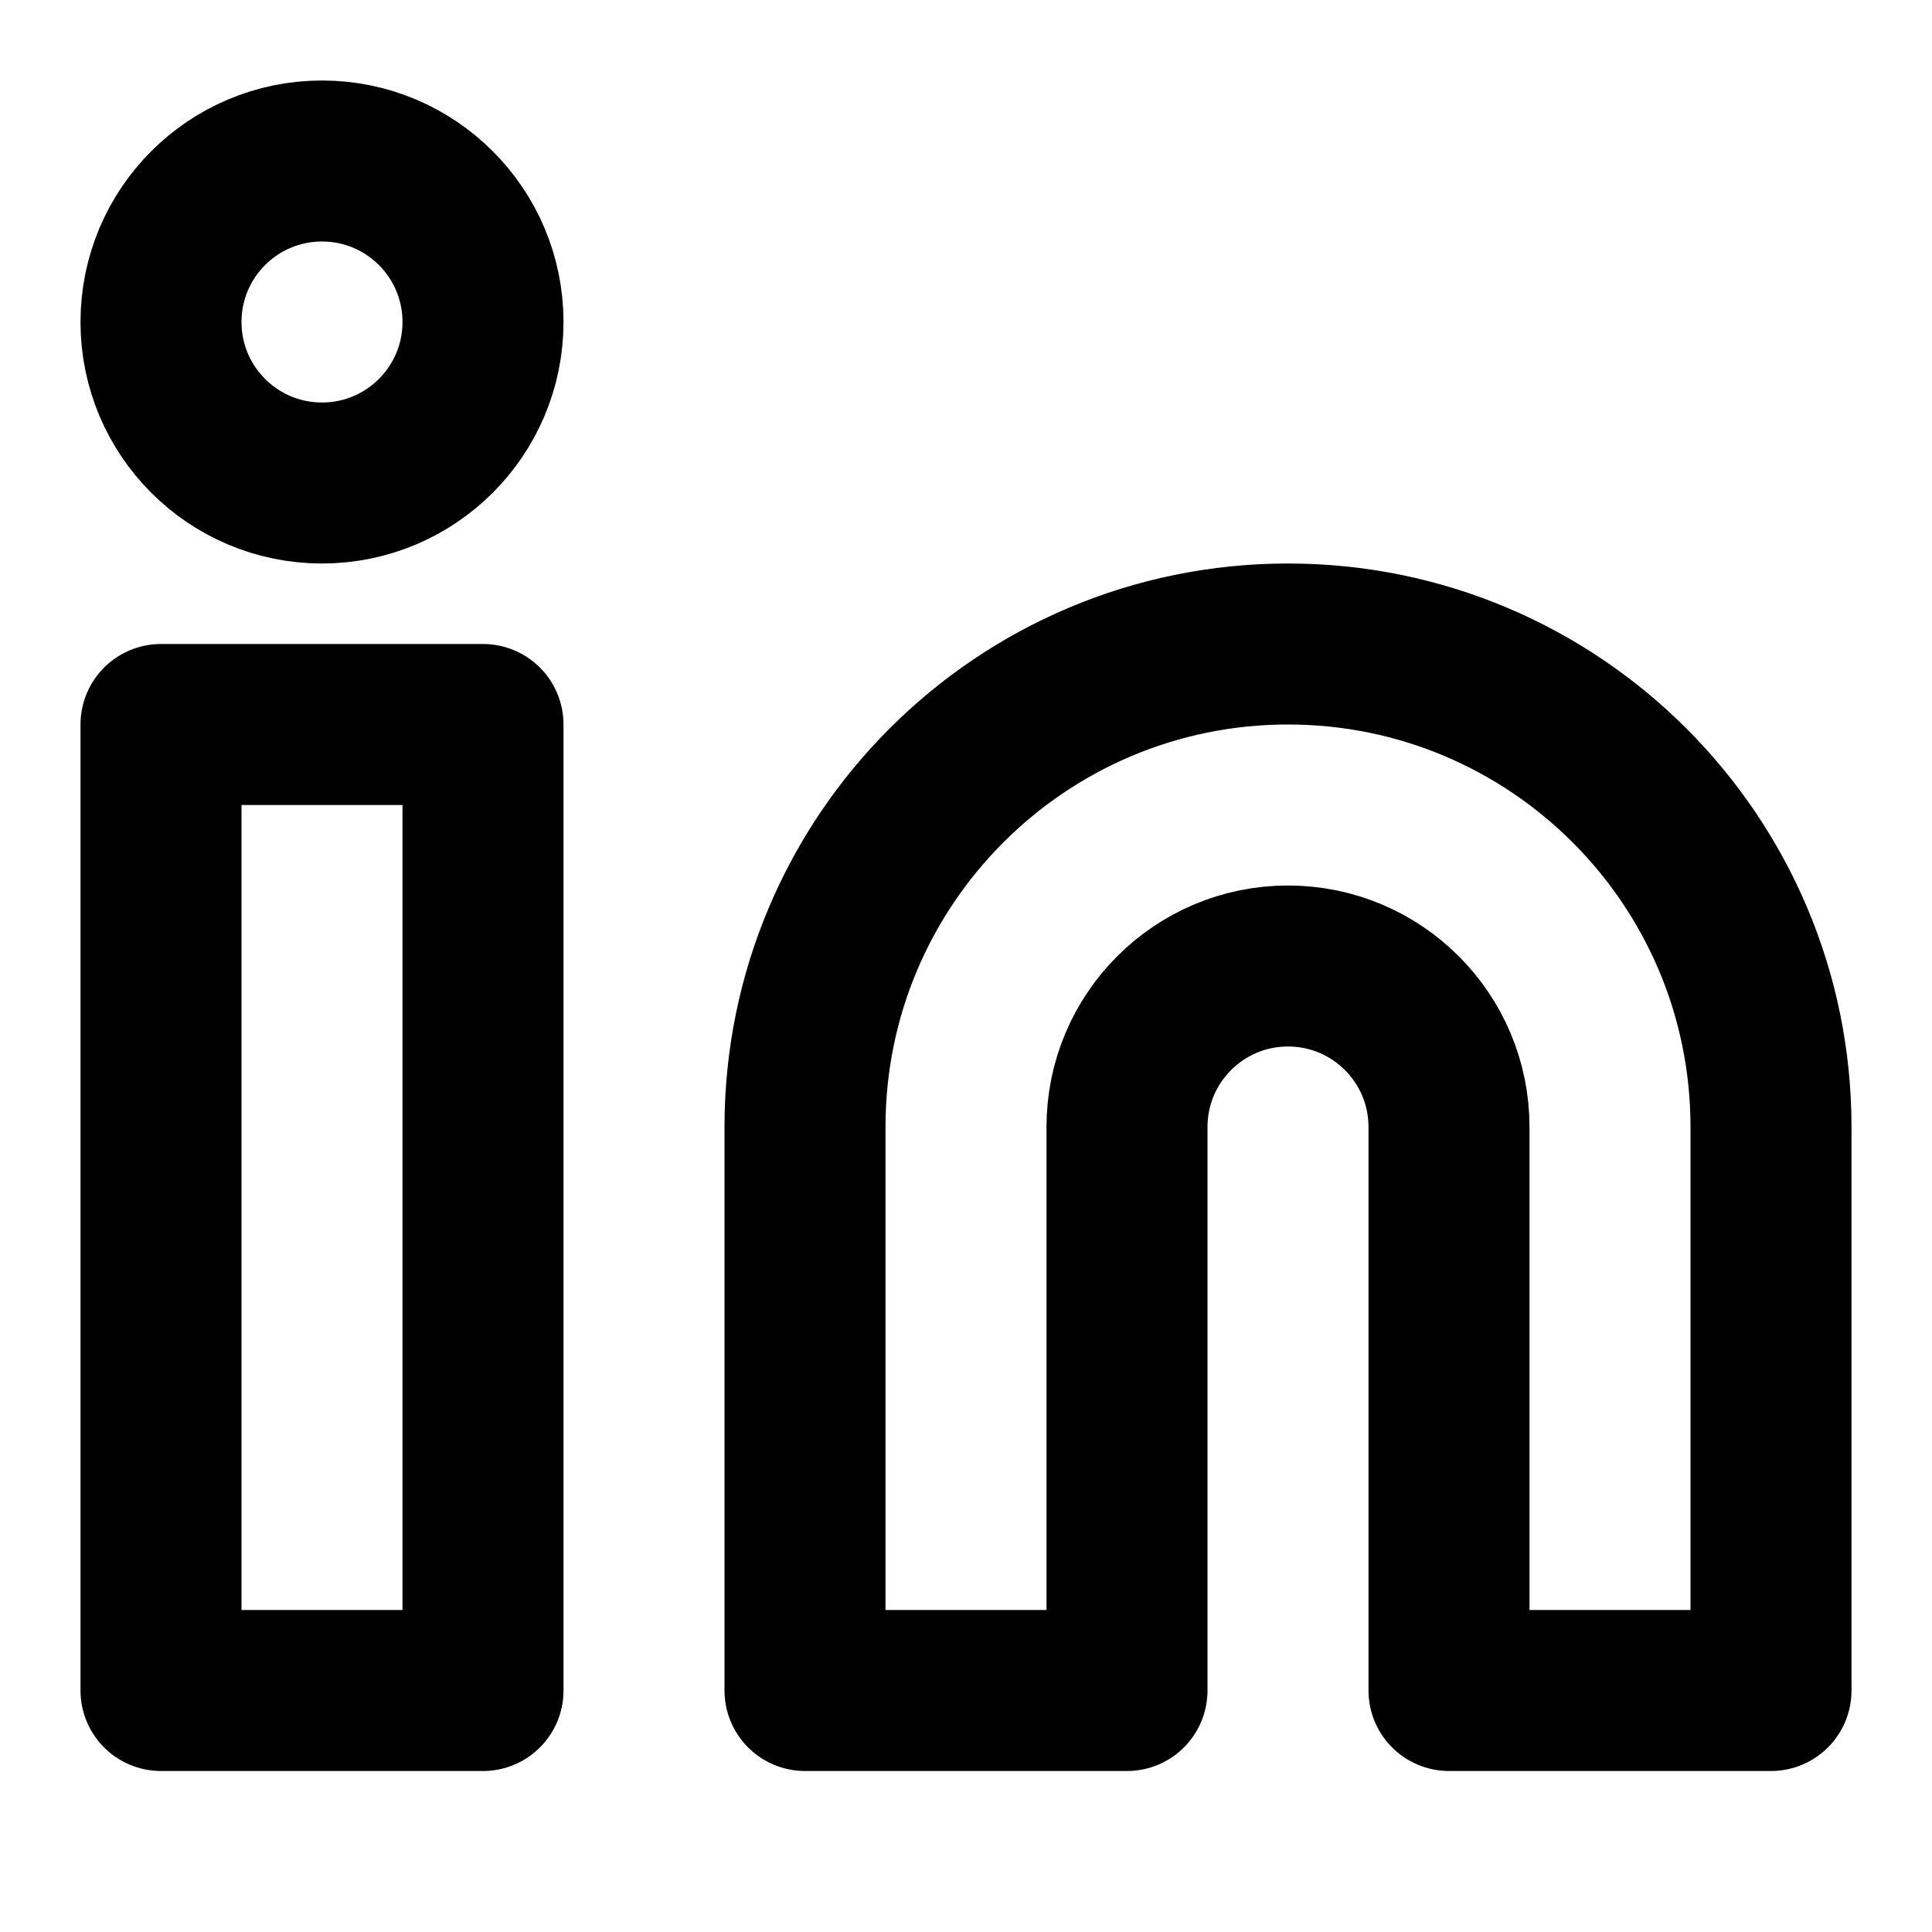
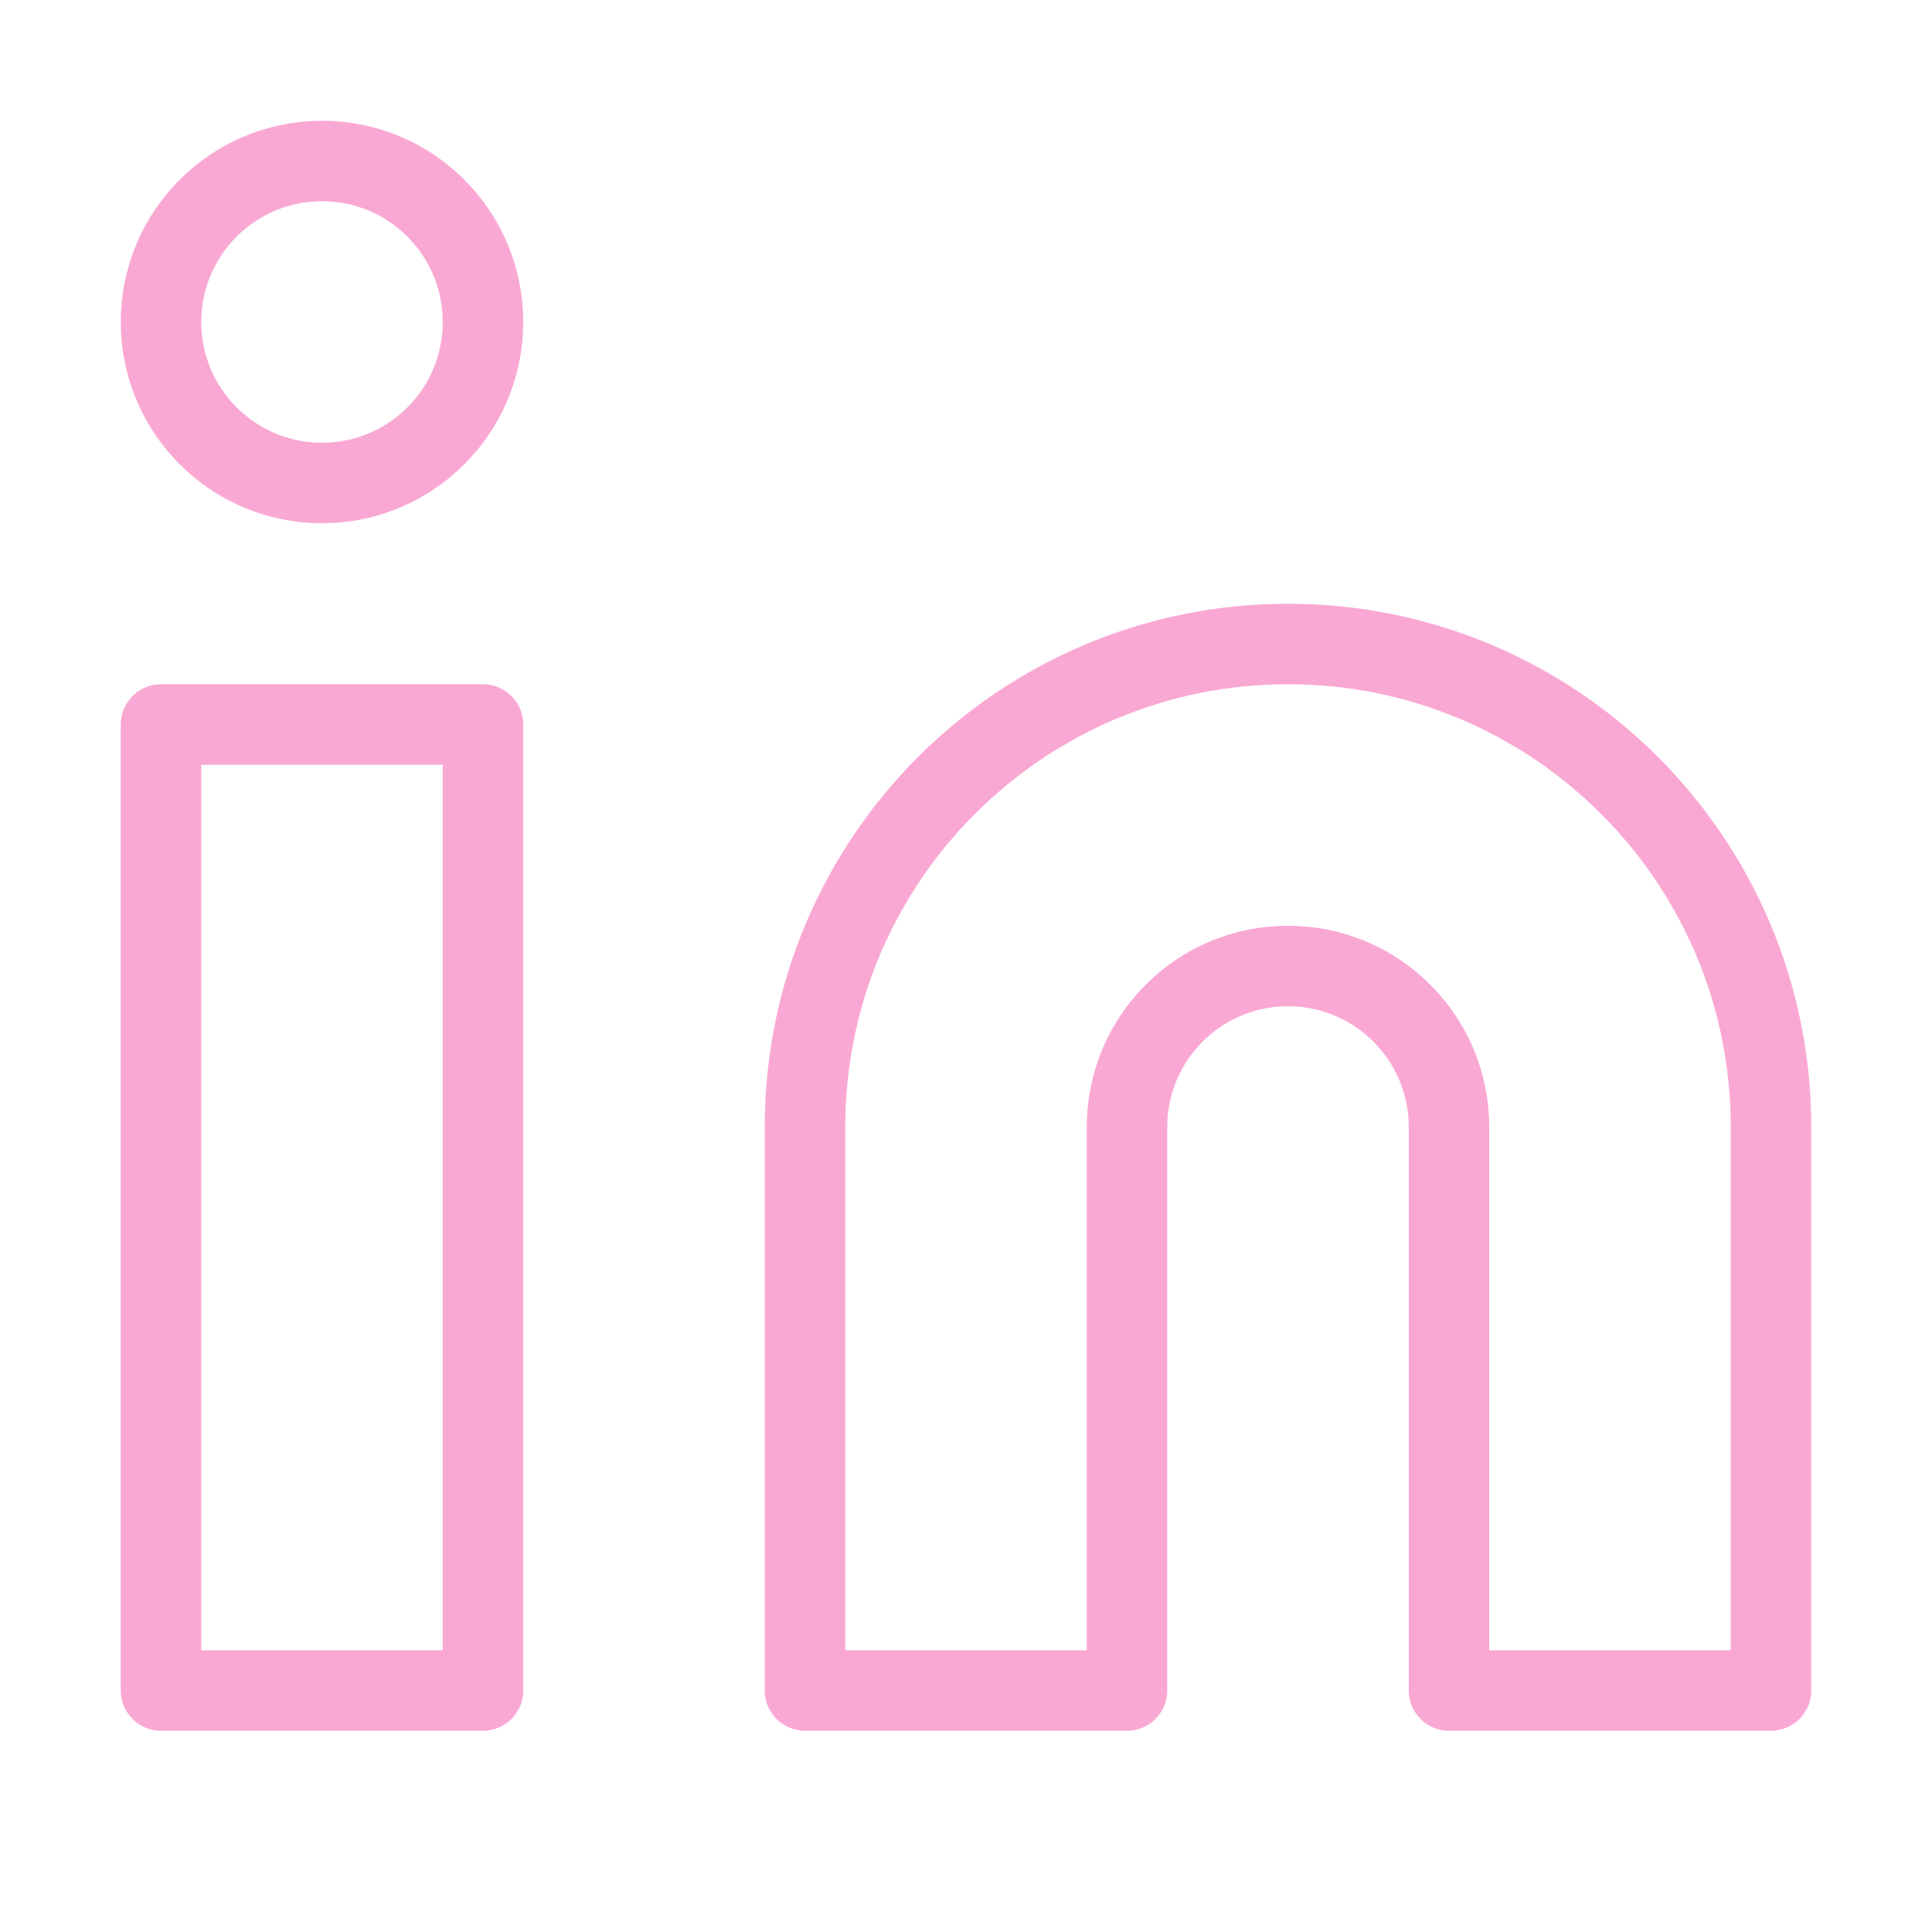
- <svg xmlns="http://www.w3.org/2000/svg" width="24" height="24" viewBox="0 0 24 24" fill="none" stroke="currentColor" stroke-width="2" stroke-linecap="round" stroke-linejoin="round" class="feather feather-linkedin">
+ <svg xmlns="http://www.w3.org/2000/svg" width="24" height="24" viewBox="0 0 24 24" fill="none" stroke="#F9A8D4" stroke-width="1" stroke-linecap="round" stroke-linejoin="round" class="feather feather-linkedin">
  <path d="M16 8a6 6 0 0 1 6 6v7h-4v-7a2 2 0 0 0-2-2 2 2 0 0 0-2 2v7h-4v-7a6 6 0 0 1 6-6z" />
  <rect x="2" y="9" width="4" height="12" />
  <circle cx="4" cy="4" r="2" />
</svg>
